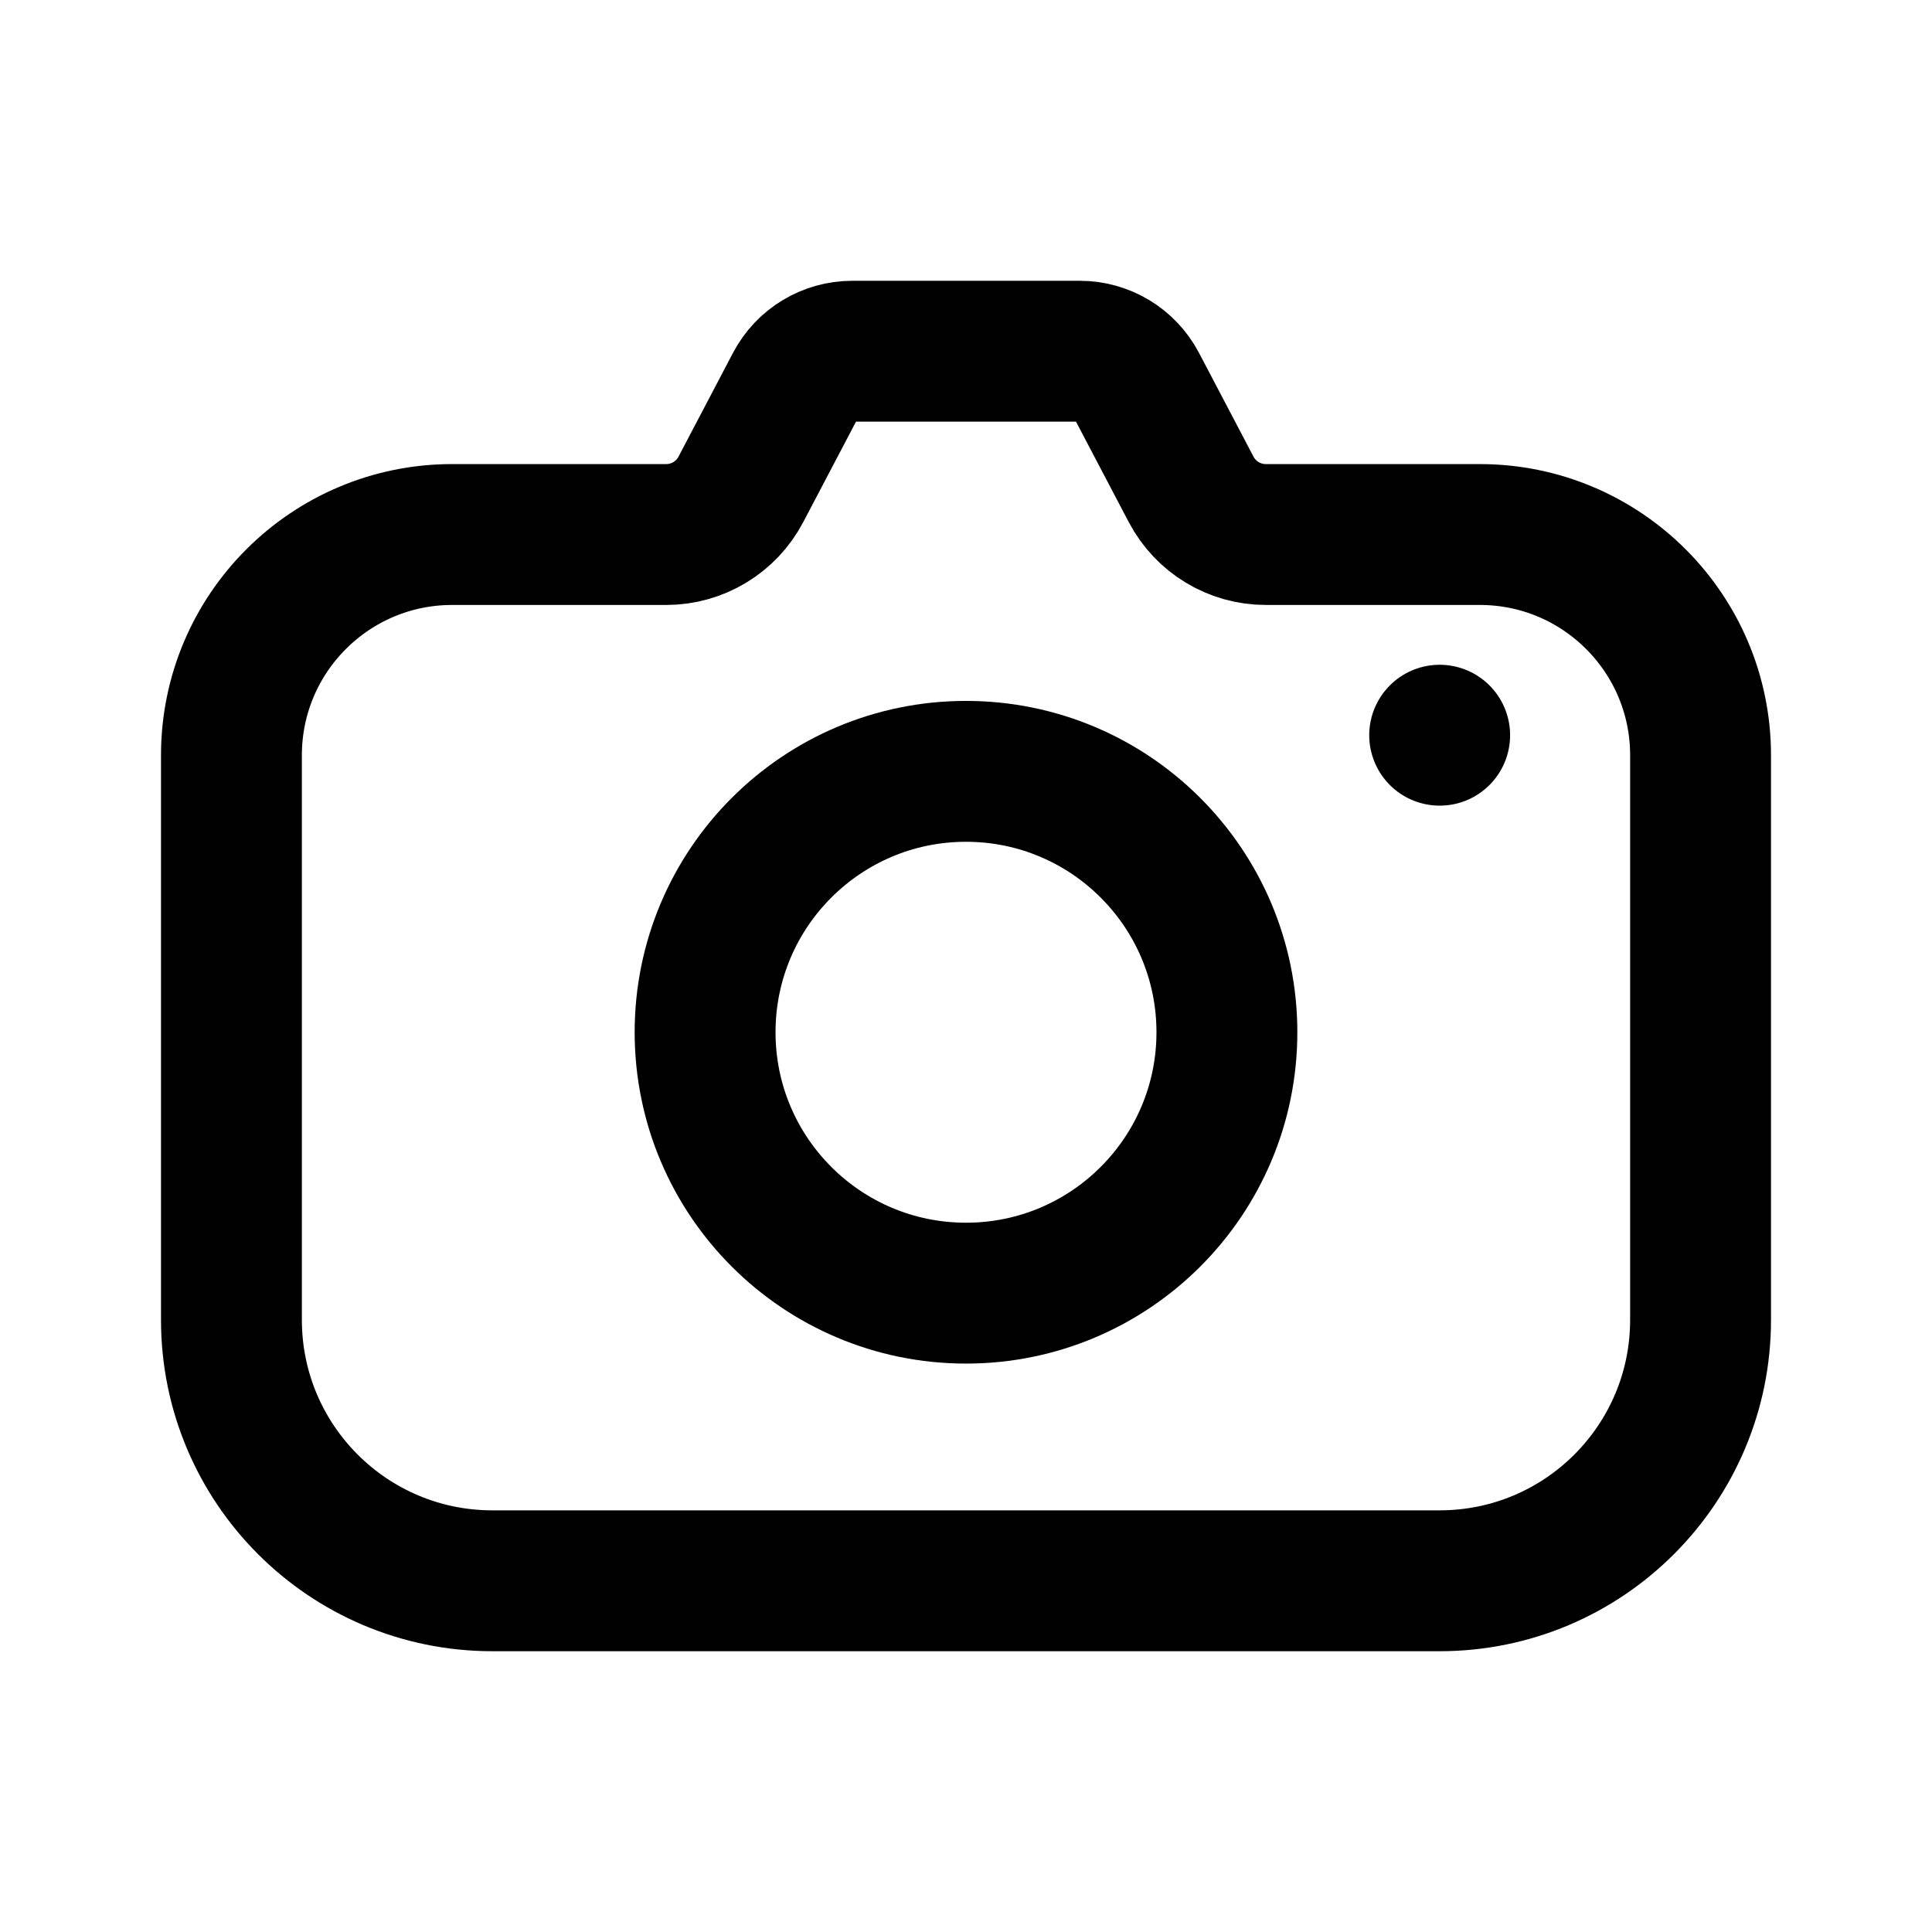
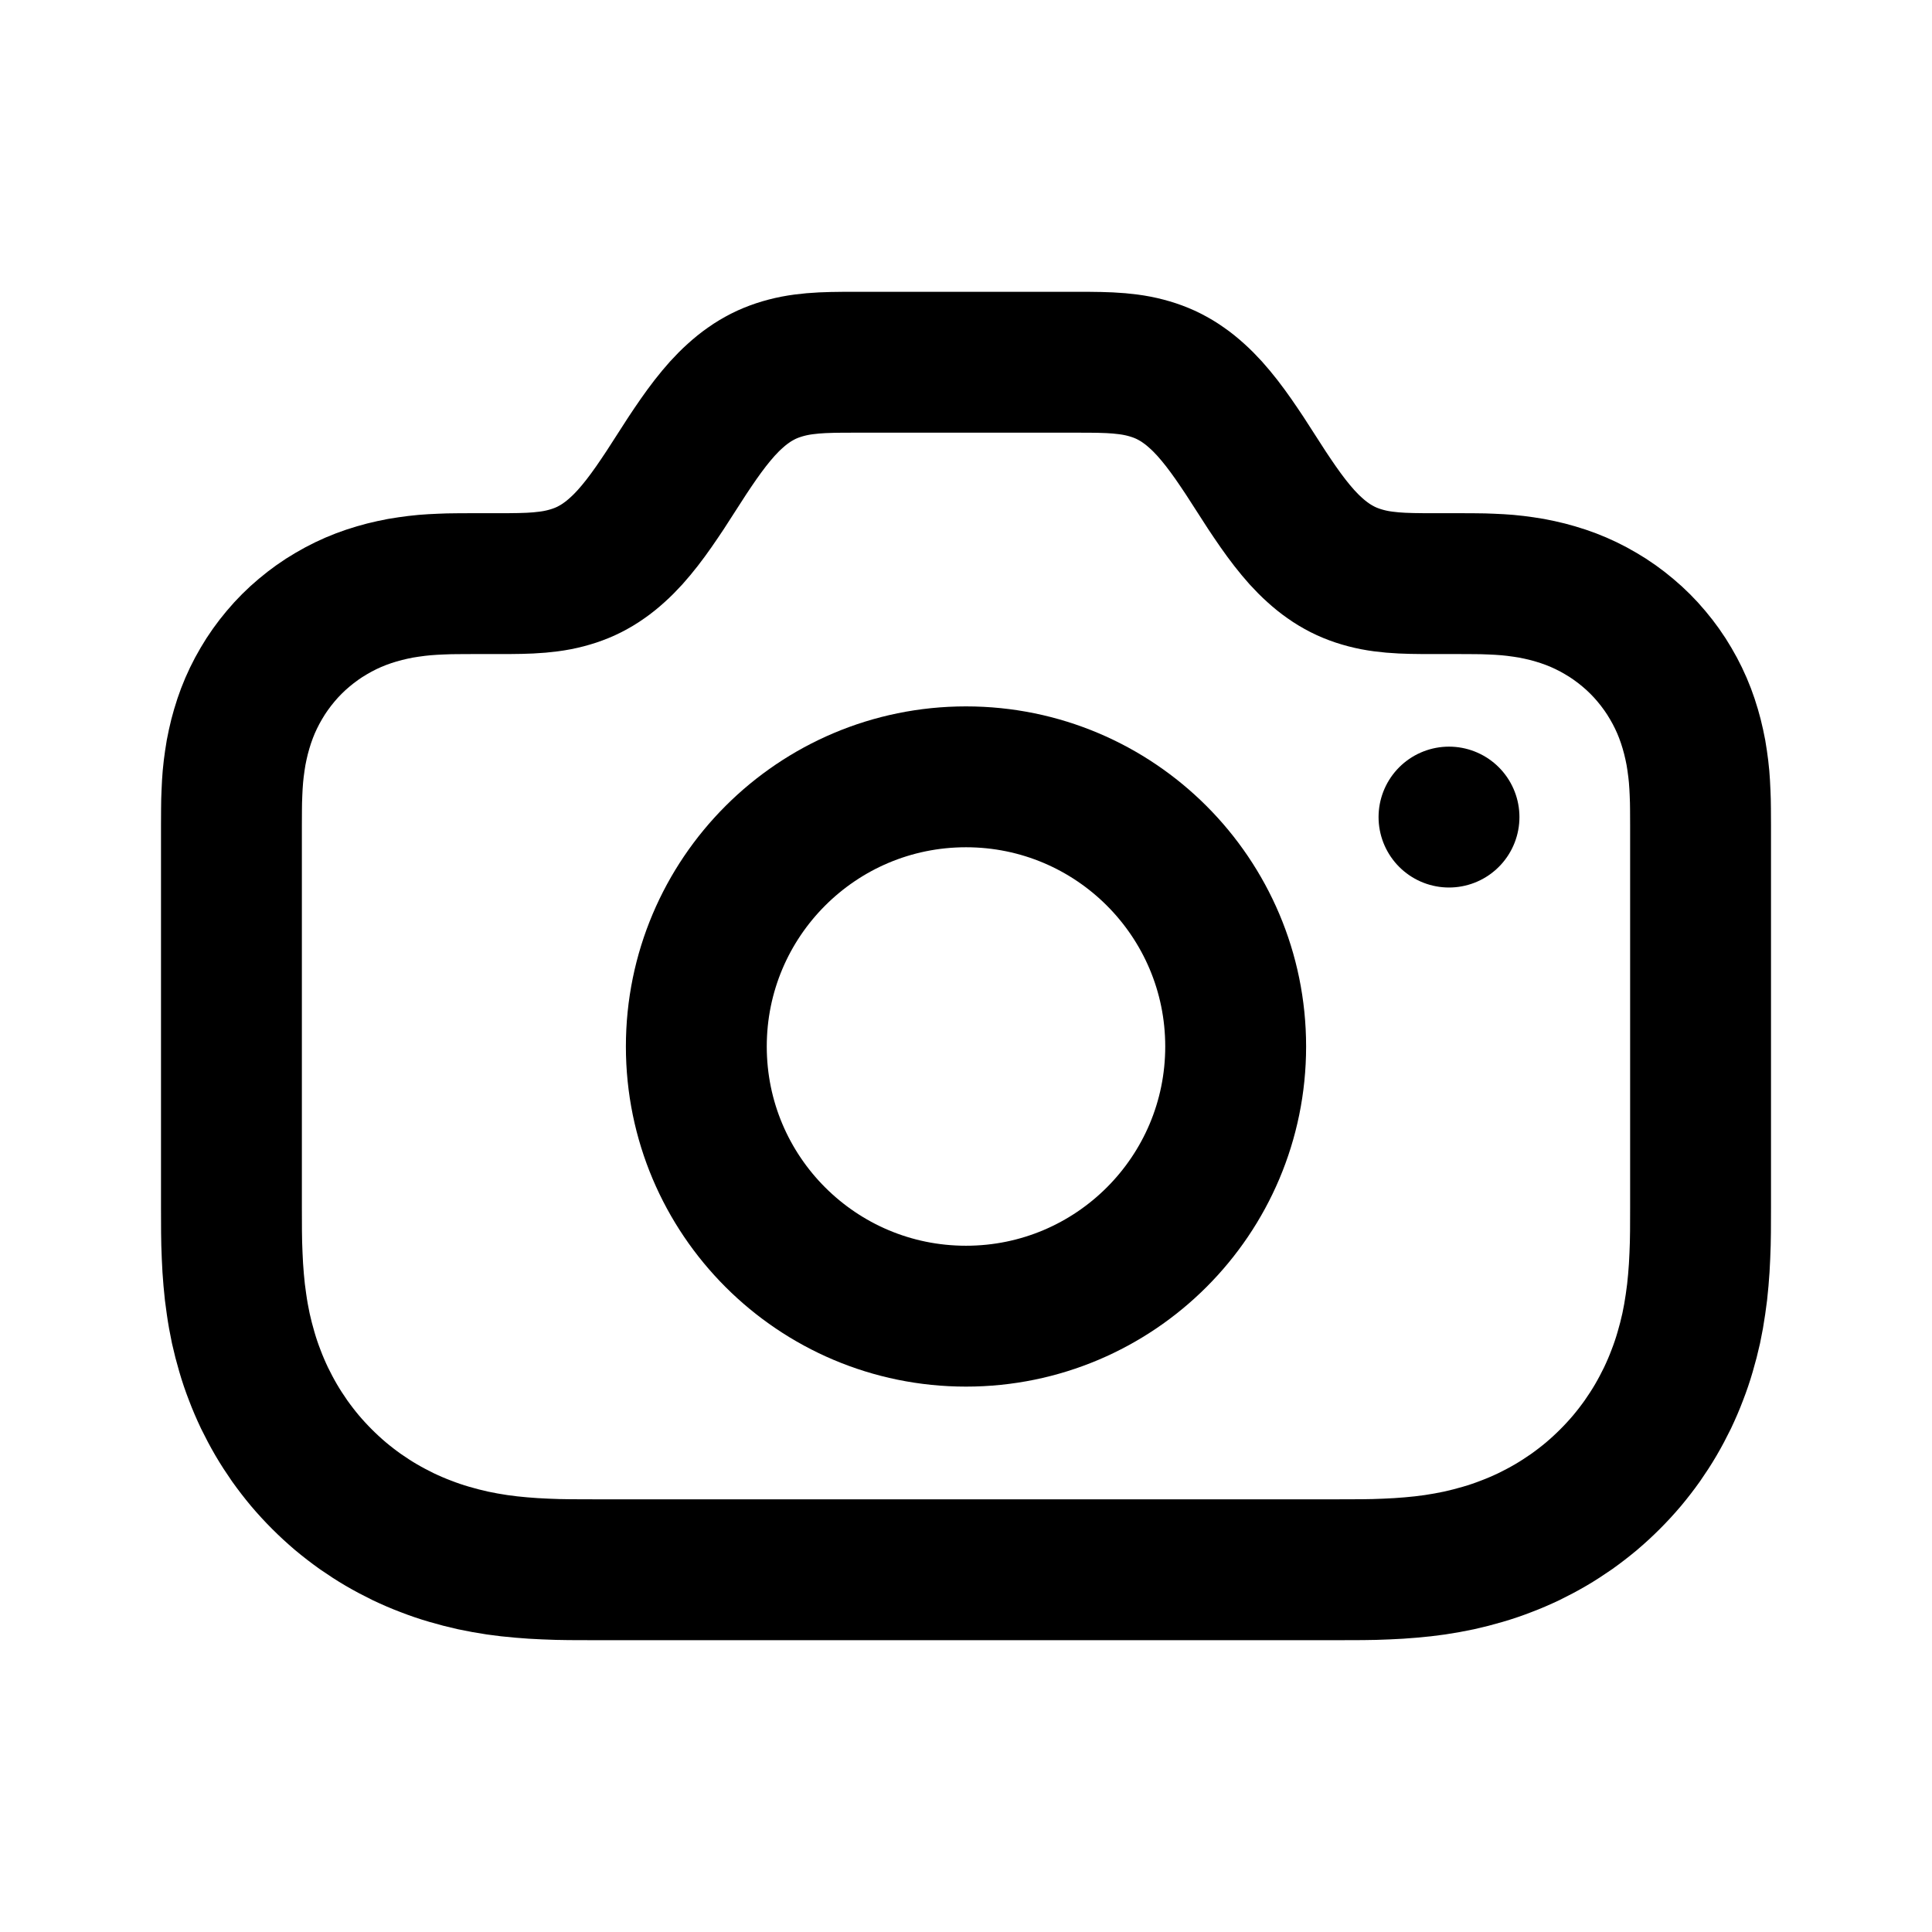
<svg xmlns="http://www.w3.org/2000/svg" viewBox="0 0 24 24" fill="none" stroke="currentColor" stroke-width="1.75" stroke-linecap="round" stroke-linejoin="round">
  <g data-part="body">
-     <path d="M2.875 9.382C2.875 7.868 4.103 6.64 5.617 6.64H8.276C8.665 6.64 9.022 6.424 9.203 6.08L9.881 4.789C10.019 4.527 10.291 4.363 10.587 4.363H13.413C13.709 4.363 13.981 4.527 14.119 4.789L14.797 6.08C14.978 6.424 15.335 6.64 15.724 6.64H18.383C19.897 6.64 21.125 7.868 21.125 9.382V16.396C21.125 18.186 19.674 19.637 17.884 19.637H6.116C4.326 19.637 2.875 18.186 2.875 16.396V9.382Z" />
+     <path d="M5.875 7.25L6.2 7.25C6.29 7.25 6.377 7.25 6.461 7.248C6.544 7.246 6.625 7.243 6.702 7.236C6.779 7.229 6.853 7.22 6.925 7.206C6.997 7.192 7.065 7.174 7.132 7.152C7.198 7.13 7.262 7.104 7.323 7.073C7.385 7.041 7.445 7.006 7.502 6.965C7.56 6.925 7.615 6.88 7.669 6.831C7.724 6.782 7.776 6.729 7.827 6.673C7.878 6.616 7.928 6.556 7.977 6.493C8.026 6.43 8.074 6.364 8.121 6.297C8.169 6.229 8.215 6.159 8.262 6.089C8.308 6.018 8.354 5.947 8.4 5.875C8.446 5.803 8.492 5.732 8.538 5.661C8.585 5.591 8.631 5.521 8.679 5.453C8.726 5.386 8.774 5.32 8.823 5.257C8.872 5.194 8.922 5.134 8.973 5.077C9.024 5.021 9.076 4.968 9.131 4.919C9.185 4.87 9.24 4.825 9.298 4.785C9.355 4.744 9.415 4.709 9.477 4.677C9.538 4.646 9.602 4.62 9.668 4.598C9.735 4.576 9.803 4.558 9.875 4.544C9.947 4.53 10.021 4.521 10.098 4.514C10.175 4.507 10.256 4.504 10.339 4.502C10.423 4.5 10.51 4.5 10.6 4.5L13.4 4.5C13.49 4.5 13.577 4.5 13.661 4.502C13.744 4.504 13.825 4.507 13.902 4.514C13.979 4.521 14.053 4.53 14.125 4.544C14.197 4.558 14.265 4.576 14.332 4.598C14.398 4.62 14.462 4.646 14.523 4.677C14.585 4.709 14.645 4.744 14.702 4.785C14.76 4.825 14.815 4.87 14.869 4.919C14.924 4.968 14.976 5.021 15.027 5.077C15.078 5.134 15.128 5.194 15.177 5.257C15.226 5.32 15.274 5.386 15.321 5.453C15.369 5.521 15.415 5.591 15.462 5.661C15.508 5.732 15.554 5.803 15.6 5.875C15.646 5.947 15.692 6.018 15.738 6.089C15.785 6.159 15.831 6.229 15.879 6.297C15.926 6.364 15.974 6.43 16.023 6.493C16.072 6.556 16.122 6.616 16.173 6.673C16.224 6.729 16.276 6.782 16.331 6.831C16.385 6.88 16.44 6.925 16.498 6.965C16.555 7.006 16.615 7.041 16.677 7.073C16.738 7.104 16.802 7.13 16.868 7.152C16.935 7.174 17.003 7.192 17.075 7.206C17.147 7.22 17.221 7.229 17.298 7.236C17.375 7.243 17.456 7.246 17.539 7.248C17.623 7.25 17.71 7.25 17.8 7.25L18.125 7.25C18.192 7.25 18.258 7.25 18.325 7.251C18.392 7.251 18.459 7.253 18.525 7.256C18.592 7.258 18.659 7.263 18.726 7.268C18.793 7.274 18.859 7.282 18.926 7.292C18.992 7.301 19.059 7.313 19.125 7.328C19.191 7.342 19.256 7.359 19.321 7.378C19.387 7.397 19.451 7.419 19.515 7.443C19.578 7.467 19.641 7.494 19.703 7.524C19.765 7.554 19.825 7.586 19.884 7.621C19.944 7.656 20.002 7.693 20.058 7.733C20.114 7.773 20.169 7.815 20.222 7.86C20.275 7.904 20.326 7.951 20.375 8C20.424 8.049 20.471 8.1 20.515 8.153C20.56 8.206 20.602 8.261 20.642 8.317C20.682 8.373 20.719 8.431 20.754 8.491C20.789 8.55 20.821 8.61 20.851 8.672C20.881 8.734 20.908 8.797 20.932 8.86C20.956 8.924 20.978 8.988 20.997 9.054C21.016 9.119 21.033 9.184 21.047 9.25C21.062 9.316 21.074 9.383 21.083 9.449C21.093 9.516 21.101 9.582 21.107 9.649C21.112 9.716 21.117 9.783 21.119 9.85C21.122 9.916 21.124 9.983 21.124 10.05C21.125 10.117 21.125 10.183 21.125 10.25L21.125 15C21.125 15.1 21.125 15.2 21.124 15.3C21.123 15.4 21.121 15.5 21.116 15.601C21.112 15.701 21.106 15.801 21.097 15.901C21.089 16.001 21.077 16.102 21.062 16.201C21.048 16.301 21.03 16.401 21.009 16.5C20.987 16.599 20.962 16.697 20.933 16.795C20.905 16.892 20.872 16.989 20.835 17.084C20.799 17.18 20.758 17.274 20.714 17.367C20.669 17.459 20.621 17.55 20.569 17.639C20.517 17.728 20.46 17.815 20.401 17.9C20.341 17.984 20.278 18.066 20.211 18.146C20.144 18.225 20.073 18.302 20 18.375C19.927 18.448 19.85 18.519 19.771 18.586C19.691 18.653 19.609 18.716 19.525 18.776C19.44 18.835 19.353 18.892 19.264 18.944C19.175 18.996 19.084 19.044 18.992 19.089C18.899 19.133 18.805 19.174 18.709 19.21C18.614 19.247 18.517 19.28 18.42 19.308C18.322 19.337 18.224 19.362 18.125 19.384C18.026 19.405 17.926 19.423 17.826 19.438C17.727 19.452 17.626 19.464 17.526 19.472C17.426 19.481 17.326 19.487 17.226 19.491C17.125 19.496 17.025 19.498 16.925 19.499C16.825 19.5 16.725 19.5 16.625 19.5L7.375 19.5C7.275 19.5 7.175 19.5 7.075 19.499C6.975 19.498 6.875 19.496 6.774 19.491C6.674 19.487 6.574 19.481 6.474 19.472C6.374 19.464 6.273 19.452 6.174 19.438C6.074 19.423 5.974 19.405 5.875 19.384C5.776 19.362 5.678 19.337 5.58 19.308C5.483 19.28 5.386 19.247 5.291 19.21C5.195 19.174 5.101 19.133 5.008 19.089C4.916 19.044 4.825 18.996 4.736 18.944C4.647 18.892 4.56 18.835 4.475 18.776C4.391 18.716 4.309 18.653 4.229 18.586C4.15 18.519 4.073 18.448 4 18.375C3.927 18.302 3.856 18.225 3.789 18.146C3.722 18.066 3.659 17.984 3.599 17.9C3.54 17.815 3.483 17.728 3.431 17.639C3.379 17.55 3.331 17.459 3.286 17.367C3.242 17.274 3.201 17.18 3.165 17.084C3.128 16.989 3.095 16.892 3.067 16.795C3.038 16.697 3.013 16.599 2.991 16.5C2.97 16.401 2.952 16.301 2.938 16.201C2.923 16.102 2.911 16.001 2.903 15.901C2.894 15.801 2.888 15.701 2.884 15.601C2.879 15.5 2.877 15.4 2.876 15.3C2.875 15.2 2.875 15.1 2.875 15L2.875 10.25C2.875 10.183 2.875 10.117 2.876 10.05C2.876 9.983 2.878 9.916 2.881 9.85C2.883 9.783 2.888 9.716 2.893 9.649C2.899 9.582 2.907 9.516 2.917 9.449C2.926 9.383 2.938 9.316 2.953 9.25C2.967 9.184 2.984 9.119 3.003 9.054C3.022 8.988 3.044 8.924 3.068 8.86C3.092 8.797 3.119 8.734 3.149 8.672C3.179 8.61 3.211 8.55 3.246 8.491C3.281 8.431 3.318 8.373 3.358 8.317C3.398 8.261 3.44 8.206 3.485 8.153C3.529 8.1 3.576 8.049 3.625 8C3.674 7.951 3.725 7.904 3.778 7.86C3.831 7.815 3.886 7.773 3.942 7.733C3.998 7.693 4.056 7.656 4.116 7.621C4.175 7.586 4.235 7.554 4.297 7.524C4.359 7.494 4.422 7.467 4.485 7.443C4.549 7.419 4.613 7.397 4.679 7.378C4.744 7.359 4.809 7.342 4.875 7.328C4.941 7.313 5.008 7.301 5.074 7.292C5.141 7.282 5.207 7.274 5.274 7.268C5.341 7.263 5.408 7.258 5.475 7.256C5.541 7.253 5.608 7.251 5.675 7.251C5.742 7.25 5.808 7.25 5.875 7.25Z" />
  </g>
  <g data-part="lens">
-     <circle cx="12" cy="12.823" r="3.241" />
+     <circle cx="12" cy="13" r="3.35" />
  </g>
  <g data-part="indicator">
-     <path d="M17.884 9.133 L17.884 9.133" />
+     <path d="M18 10.15L18 10.15" />
  </g>
</svg>
